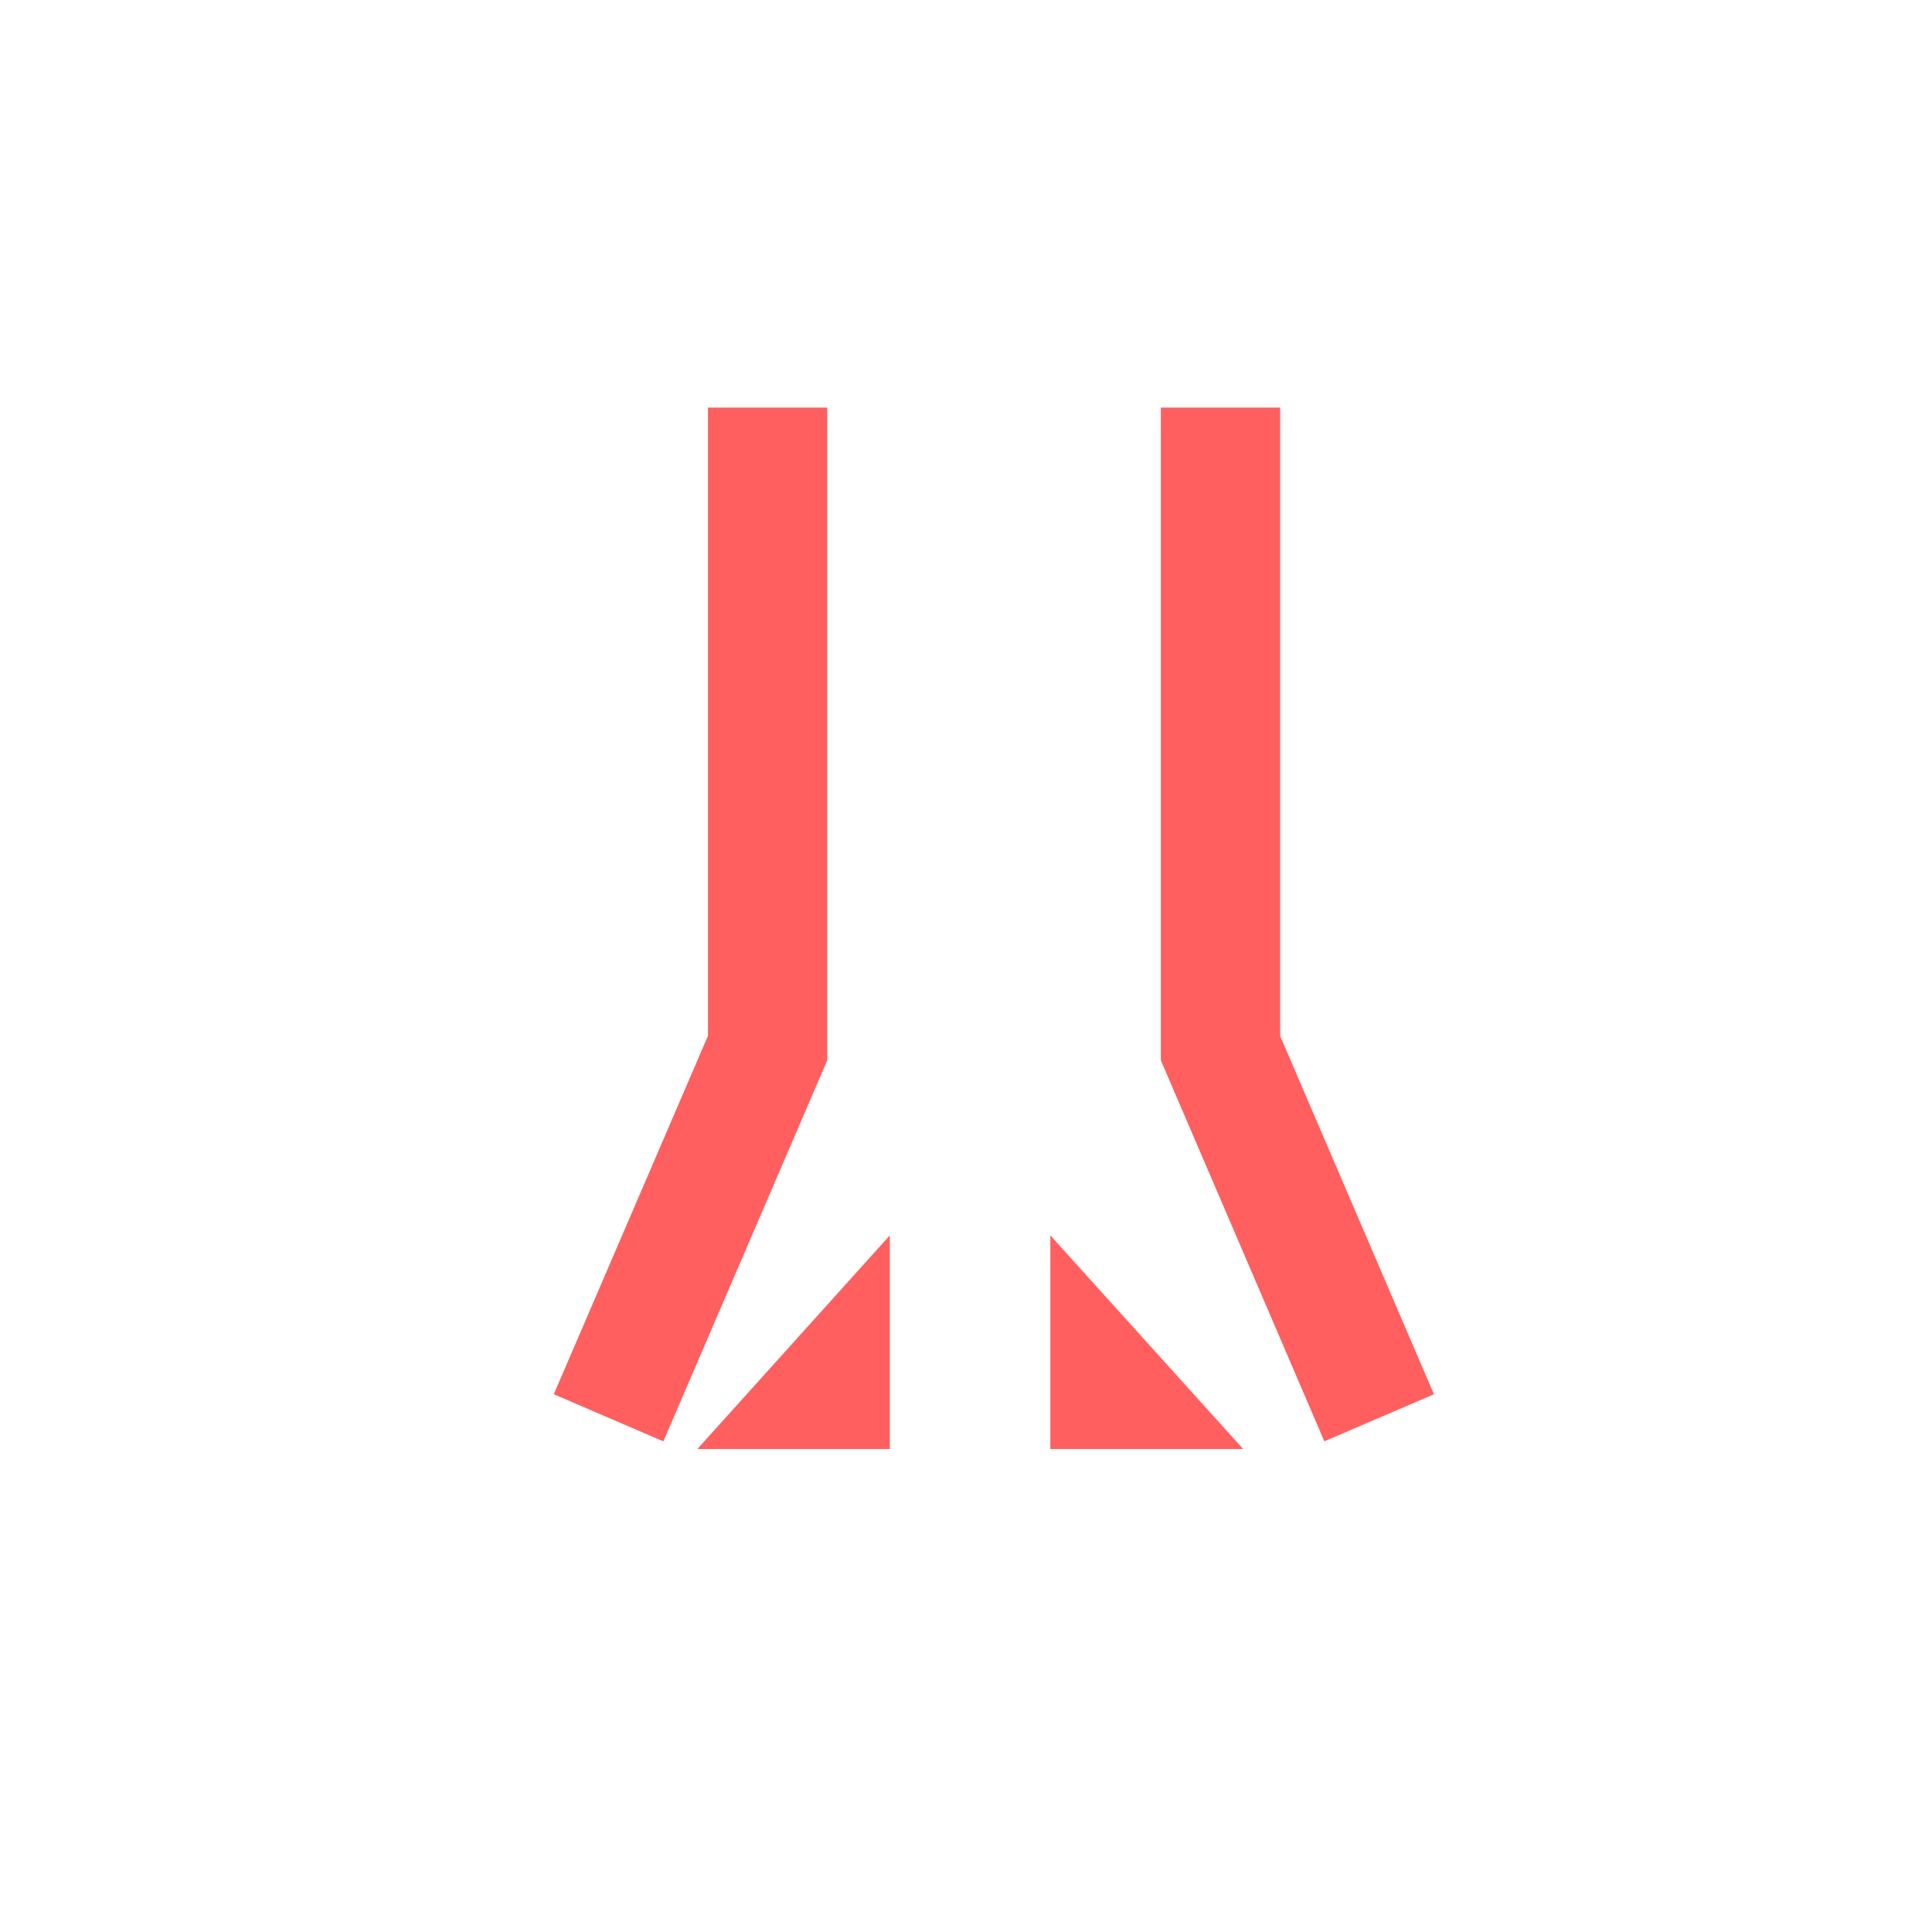
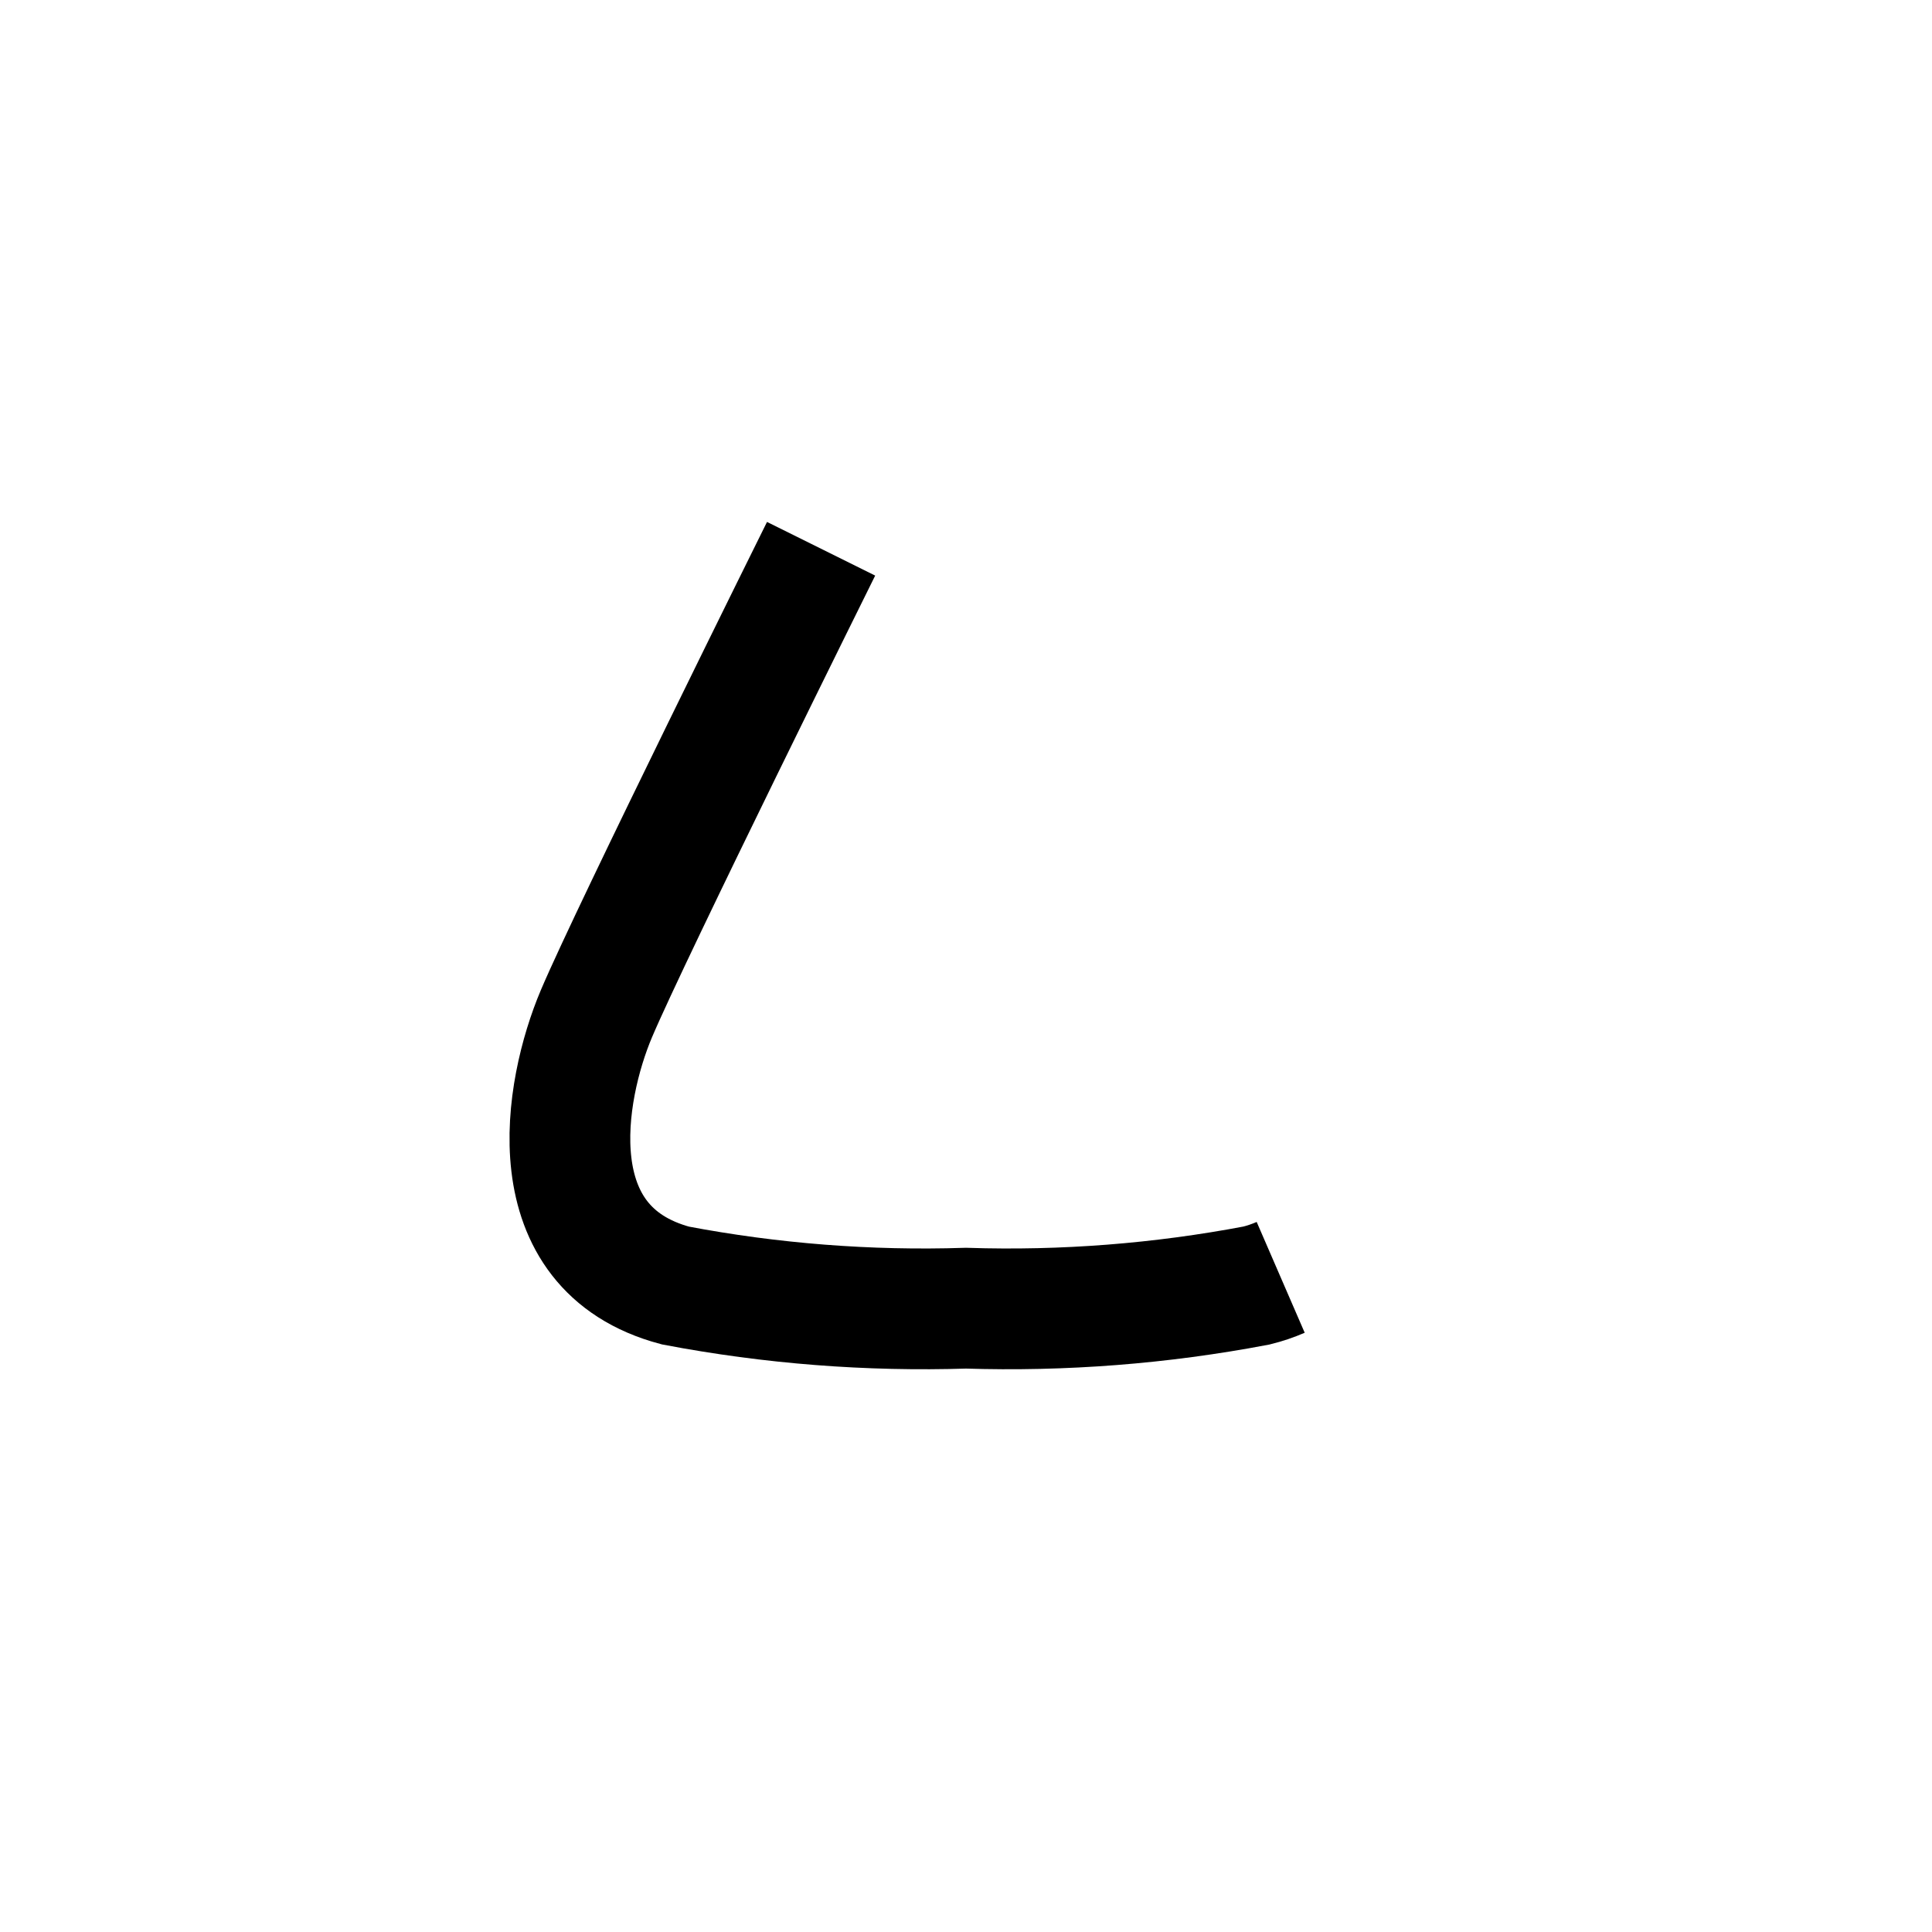
<svg xmlns="http://www.w3.org/2000/svg" width="52" height="52" viewBox="0 0 52 52" fill="none">
-   <g id="nose-12">
-     <path id="Vector" d="M20.66 10.97V28.21L16.38 38.16" stroke="#FF5F5F" stroke-width="3.21" />
-     <path id="Vector_2" d="M18.77 39H23.95V33.25L18.77 39Z" fill="#FF5F5F" />
-     <path id="Vector_3" d="M32.85 10.97V28.21L37.12 38.16" stroke="#FF5F5F" stroke-width="3.21" />
-     <path id="Vector_4" d="M33.46 39H28.27V33.25L33.46 39Z" fill="#FF5F5F" />
+   <g id="nose-14">
+     <path id="Vector" d="M34.47 34.38C34.26 34.471 34.042 34.545 33.82 34.6C31.244 35.09 28.621 35.294 26 35.21C23.379 35.294 20.756 35.09 18.18 34.6C14.42 33.6 15.18 29.35 16.05 27.29C17 25.05 22.1 14.77 22.1 14.77" stroke="#000000" stroke-width="3.25" />
  </g>
</svg>
